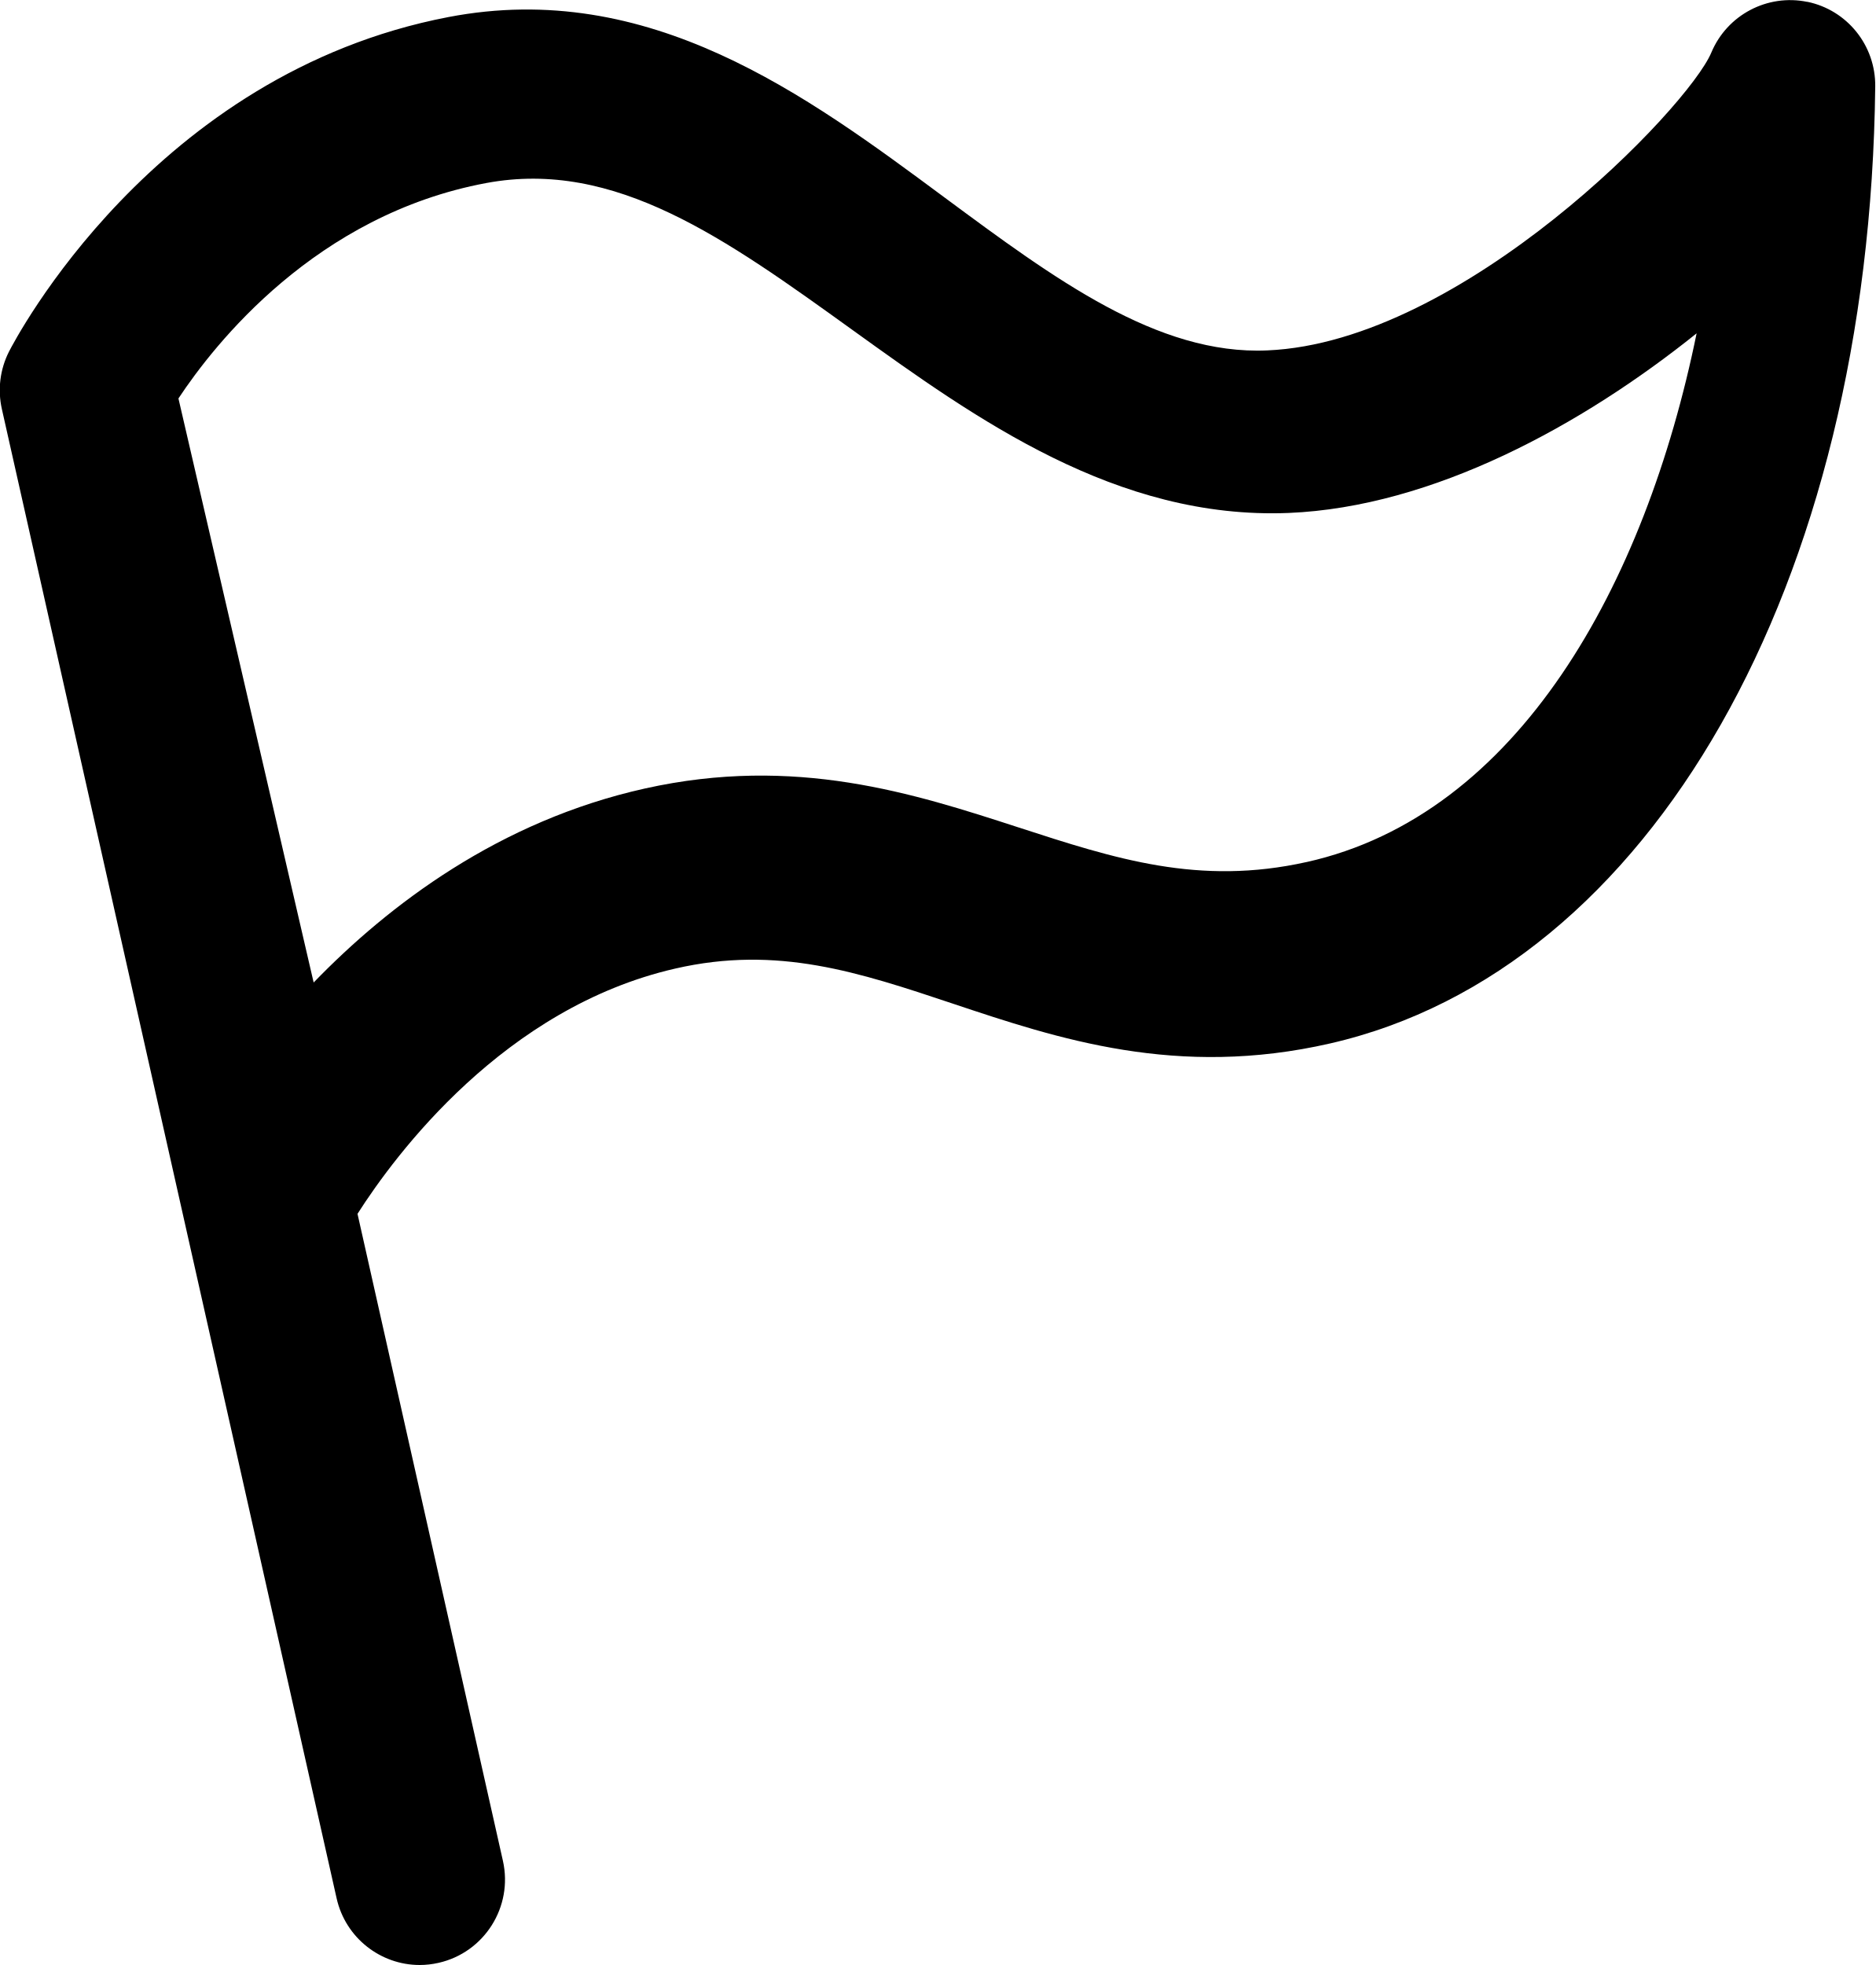
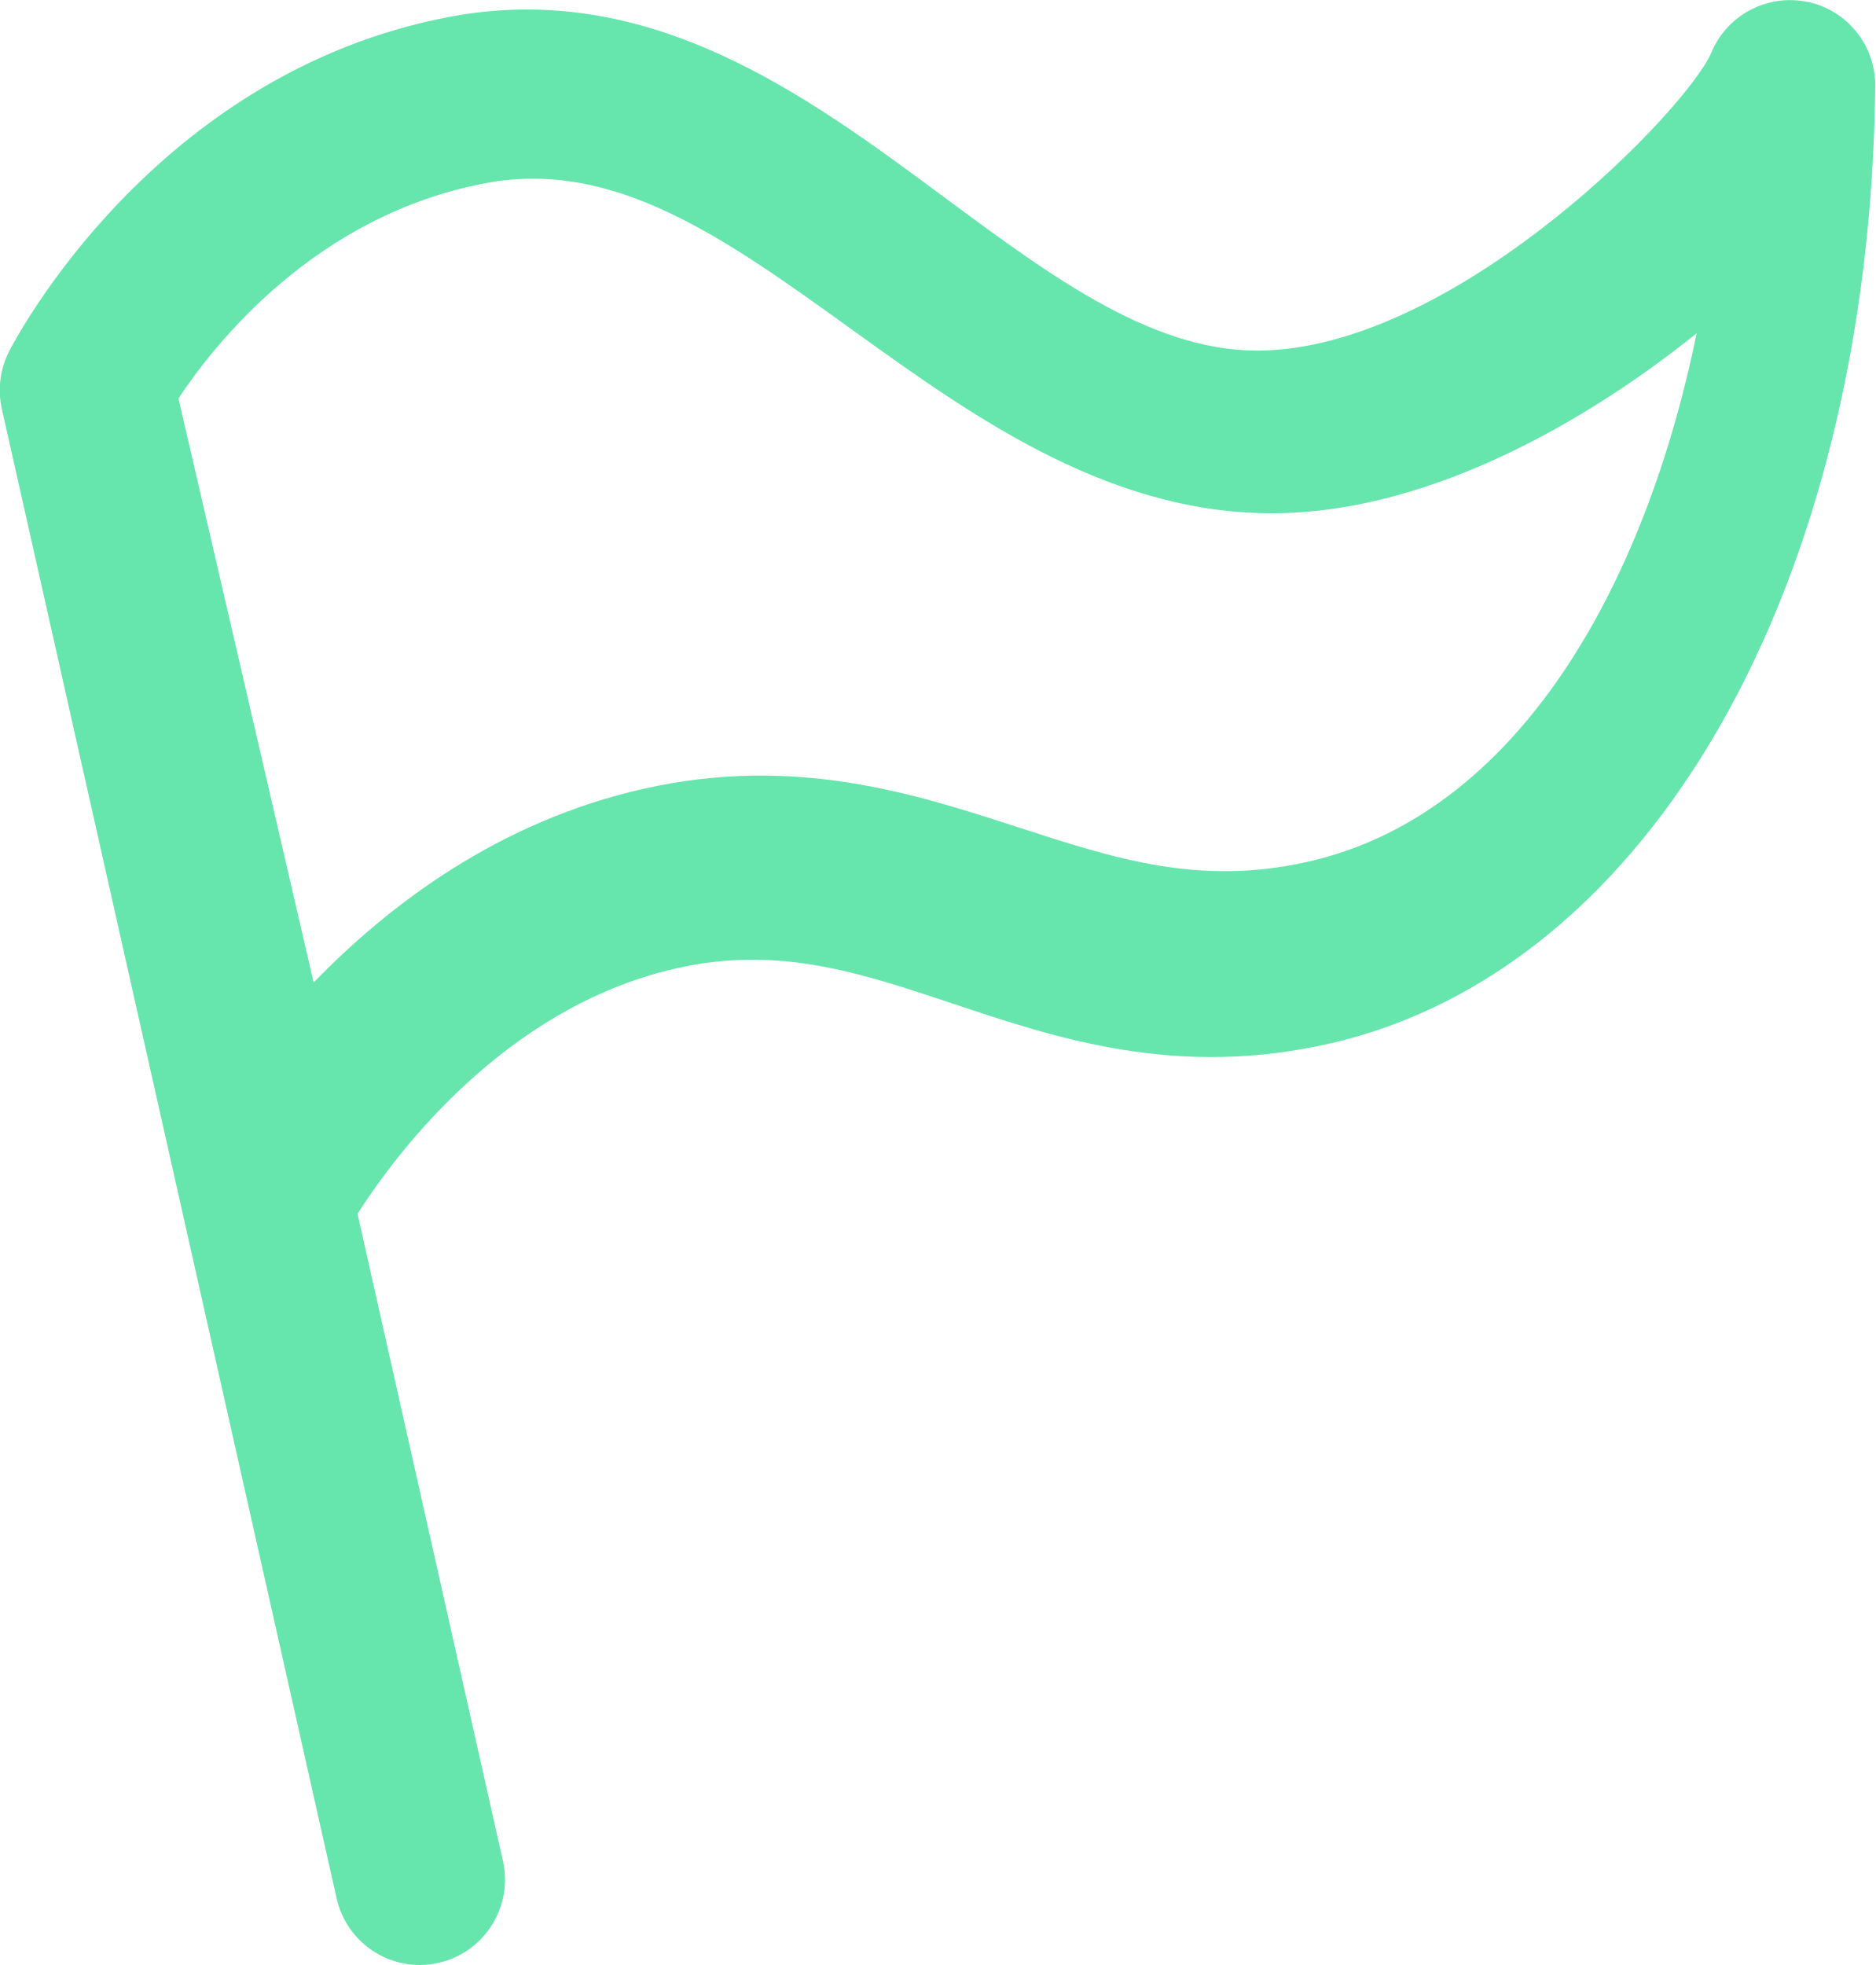
<svg xmlns="http://www.w3.org/2000/svg" height="22" viewBox="0 0 21 22" width="21">
-   <path d="m14.631 9.651c-1.206.269-2.143-.035-3.229-.388-1.17-.38-2.497-.81-4.181-.435-1.631.363-2.867 1.302-3.709 2.172l-.1-.431-1.414-6.108c.402-.608 1.539-2.057 3.448-2.412 1.441-.268 2.674.619 4.103 1.648 1.385.997 2.955 2.123 4.88 2.046 1.618-.067 3.288-.984 4.568-2.011-.576 2.82-1.999 5.393-4.369 5.92m5.608-9.631c-.446-.092-.897.145-1.074.567-.257.615-2.783 3.242-4.971 3.335-1.232.055-2.389-.805-3.615-1.712-1.55-1.149-3.308-2.451-5.555-2.02-3.305.634-4.855 3.619-4.92 3.745-.101.199-.129.426-.08.644l.96 4.271v0l2.788 12.402c.1.445.494.747.93.747.07 0 .14-.008.211-.024.514-.116.837-.628.721-1.143l-1.628-7.243c.425-.666 1.644-2.308 3.558-2.746 1.145-.263 2.055.041 3.109.393 1.176.393 2.509.838 4.225.445 3.588-.822 6.04-5.128 6.102-10.715.005-.458-.314-.855-.761-.947" fill-rule="evenodd" />
+   <path fill="#66E6AC" d="m14.631 9.651c-1.206.269-2.143-.035-3.229-.388-1.17-.38-2.497-.81-4.181-.435-1.631.363-2.867 1.302-3.709 2.172l-.1-.431-1.414-6.108c.402-.608 1.539-2.057 3.448-2.412 1.441-.268 2.674.619 4.103 1.648 1.385.997 2.955 2.123 4.88 2.046 1.618-.067 3.288-.984 4.568-2.011-.576 2.82-1.999 5.393-4.369 5.92m5.608-9.631c-.446-.092-.897.145-1.074.567-.257.615-2.783 3.242-4.971 3.335-1.232.055-2.389-.805-3.615-1.712-1.55-1.149-3.308-2.451-5.555-2.02-3.305.634-4.855 3.619-4.92 3.745-.101.199-.129.426-.08.644l.96 4.271v0l2.788 12.402c.1.445.494.747.93.747.07 0 .14-.008.211-.024.514-.116.837-.628.721-1.143l-1.628-7.243c.425-.666 1.644-2.308 3.558-2.746 1.145-.263 2.055.041 3.109.393 1.176.393 2.509.838 4.225.445 3.588-.822 6.04-5.128 6.102-10.715.005-.458-.314-.855-.761-.947" fill-rule="evenodd" />
</svg>
